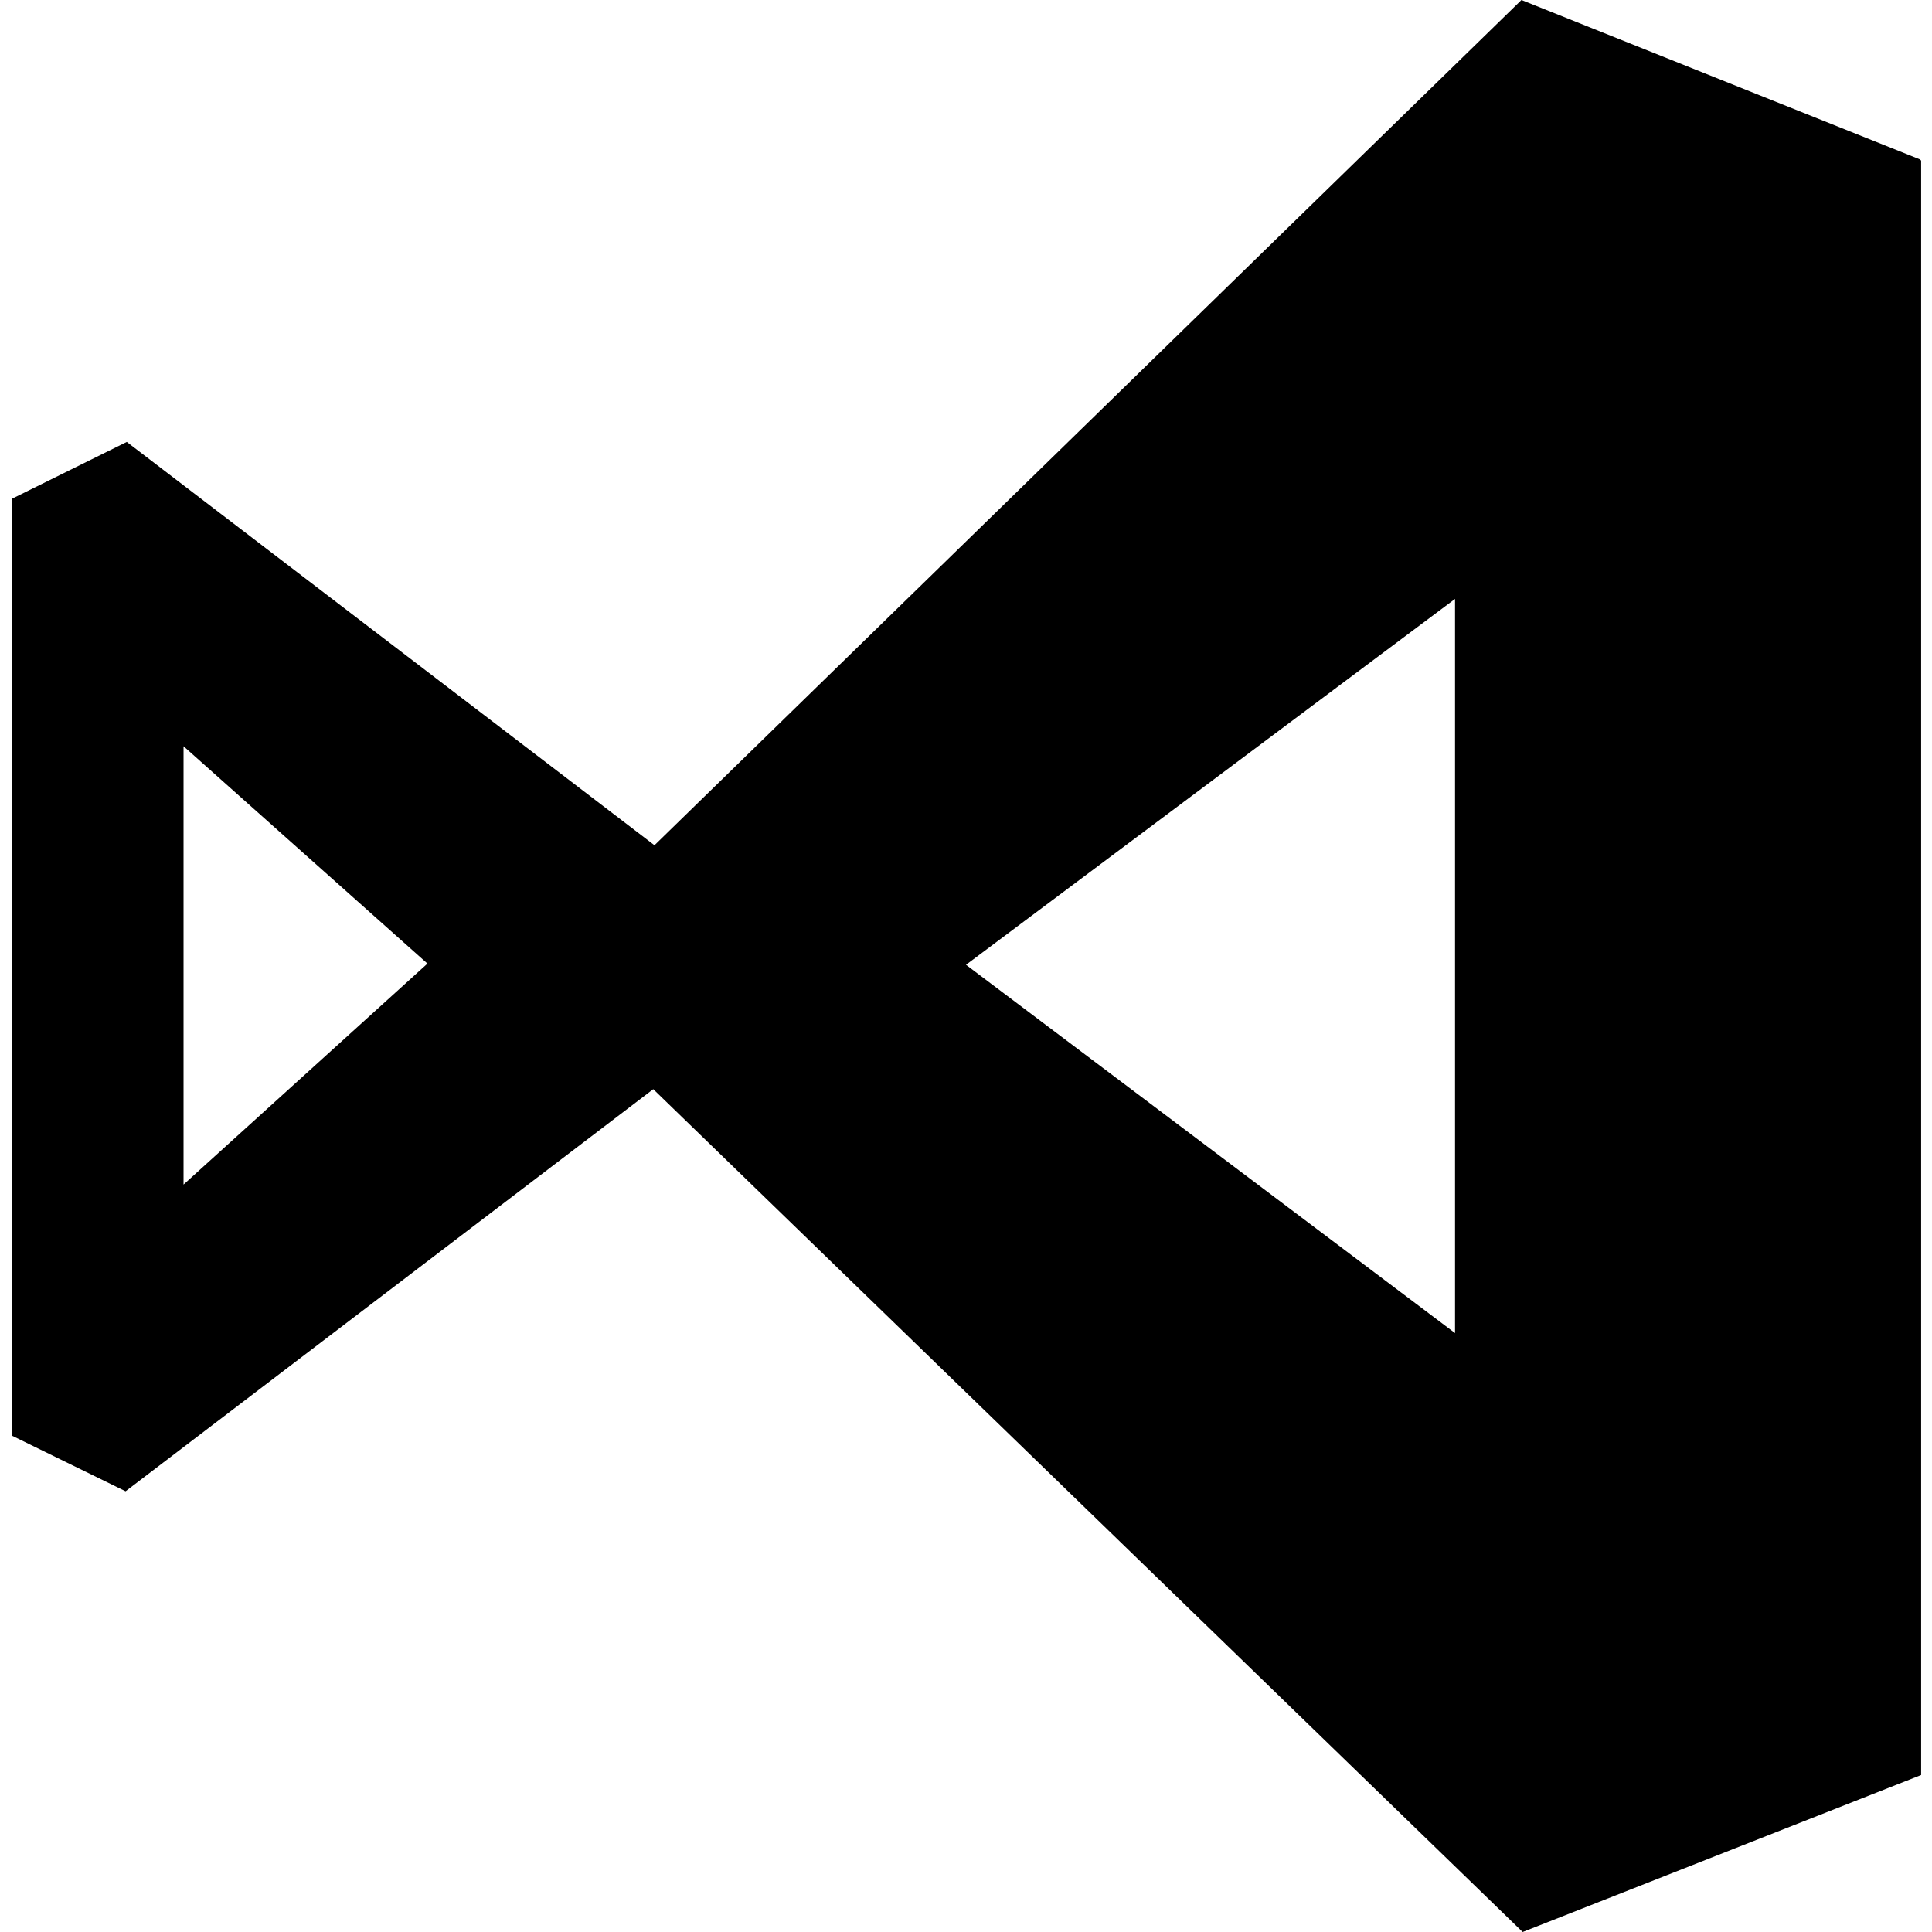
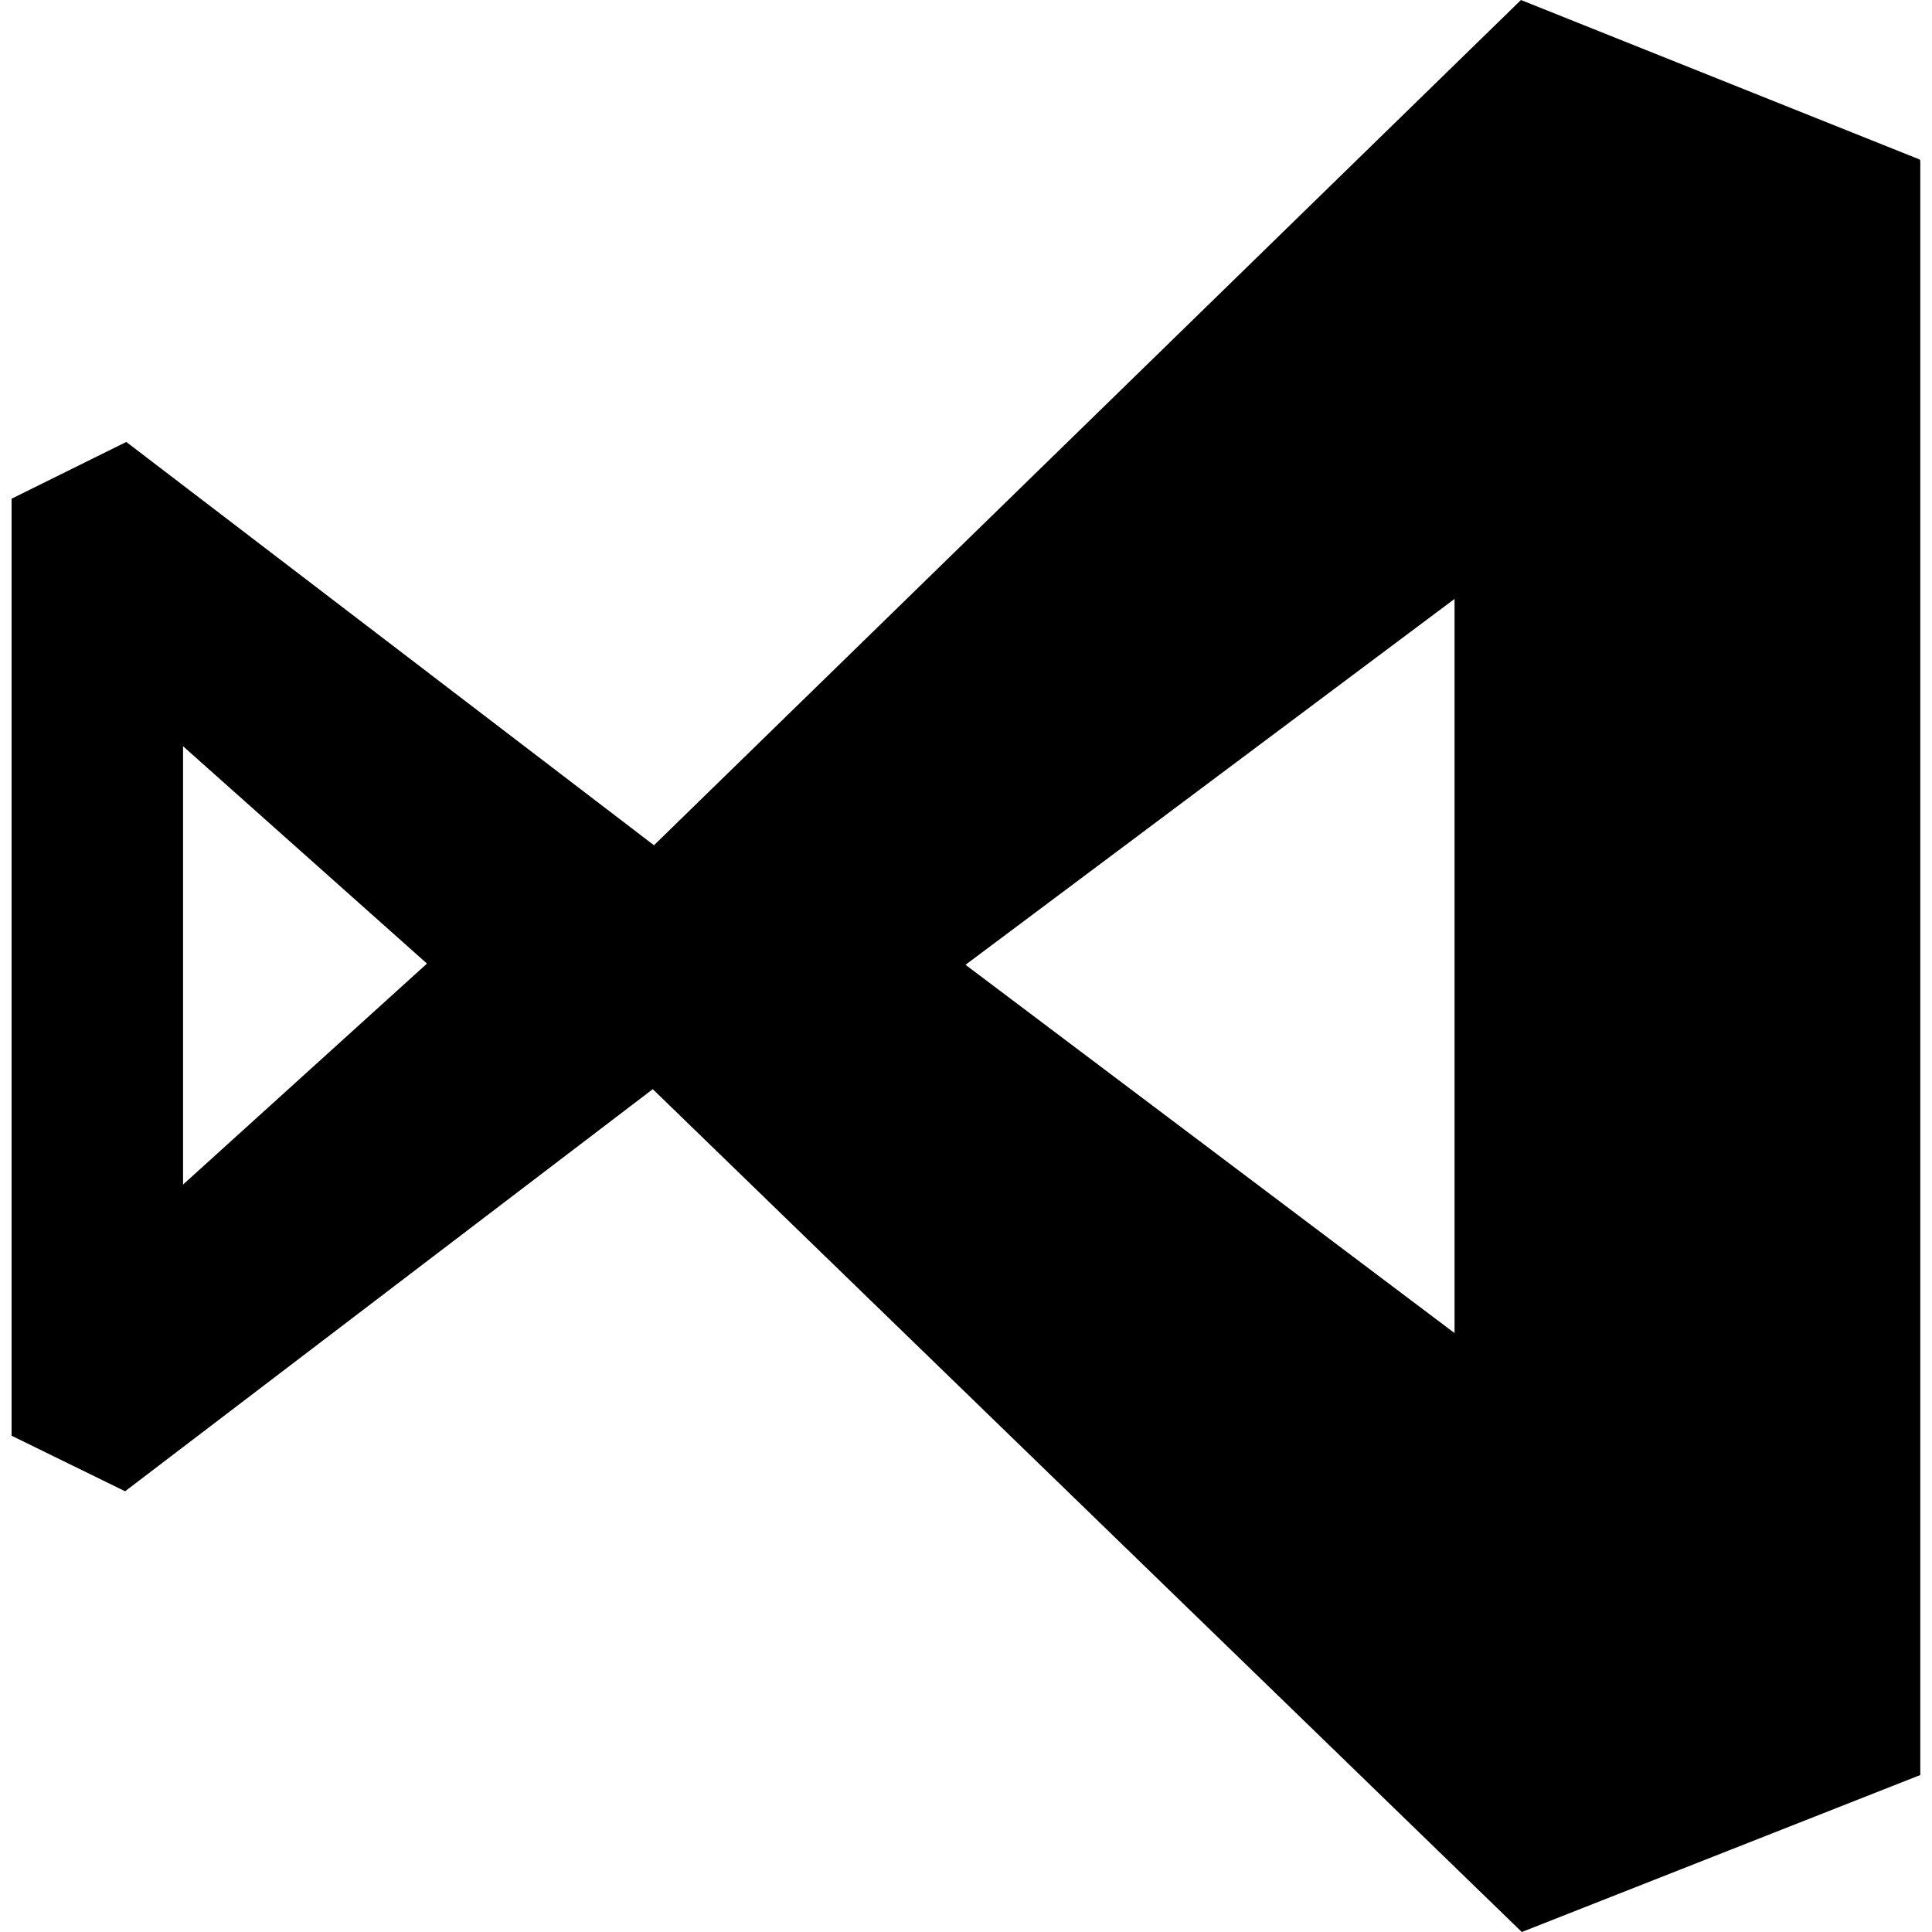
- <svg xmlns="http://www.w3.org/2000/svg" viewBox="242 250.41 16 16">
-   <path d="M257.9 251.73l-3.3-1.32-7.18 7-4.37-3.34-.95.47v7.76l.94.46 4.37-3.33 7.2 6.98 3.3-1.3v-13.37zm-14.38 8.5v-3.64l2.02 1.8-2.02 1.83zm6.48-1.83l4.05-3.03v6.08L250 258.4z" />
+ <svg xmlns="http://www.w3.org/2000/svg" viewBox="0 0 16 16">
+   <path d="M15.896 1.32L12.596 0l-7.18 7-4.37-3.34-.95.47v7.76l.94.46 4.37-3.33L12.603 16l3.3-1.3V1.33l-.008-.01zm-14.38 8.5V6.18l2.02 1.8-2.02 1.83v.01zm6.48-1.83l4.05-3.03v6.08l-4.05-3.05z" />
</svg>
